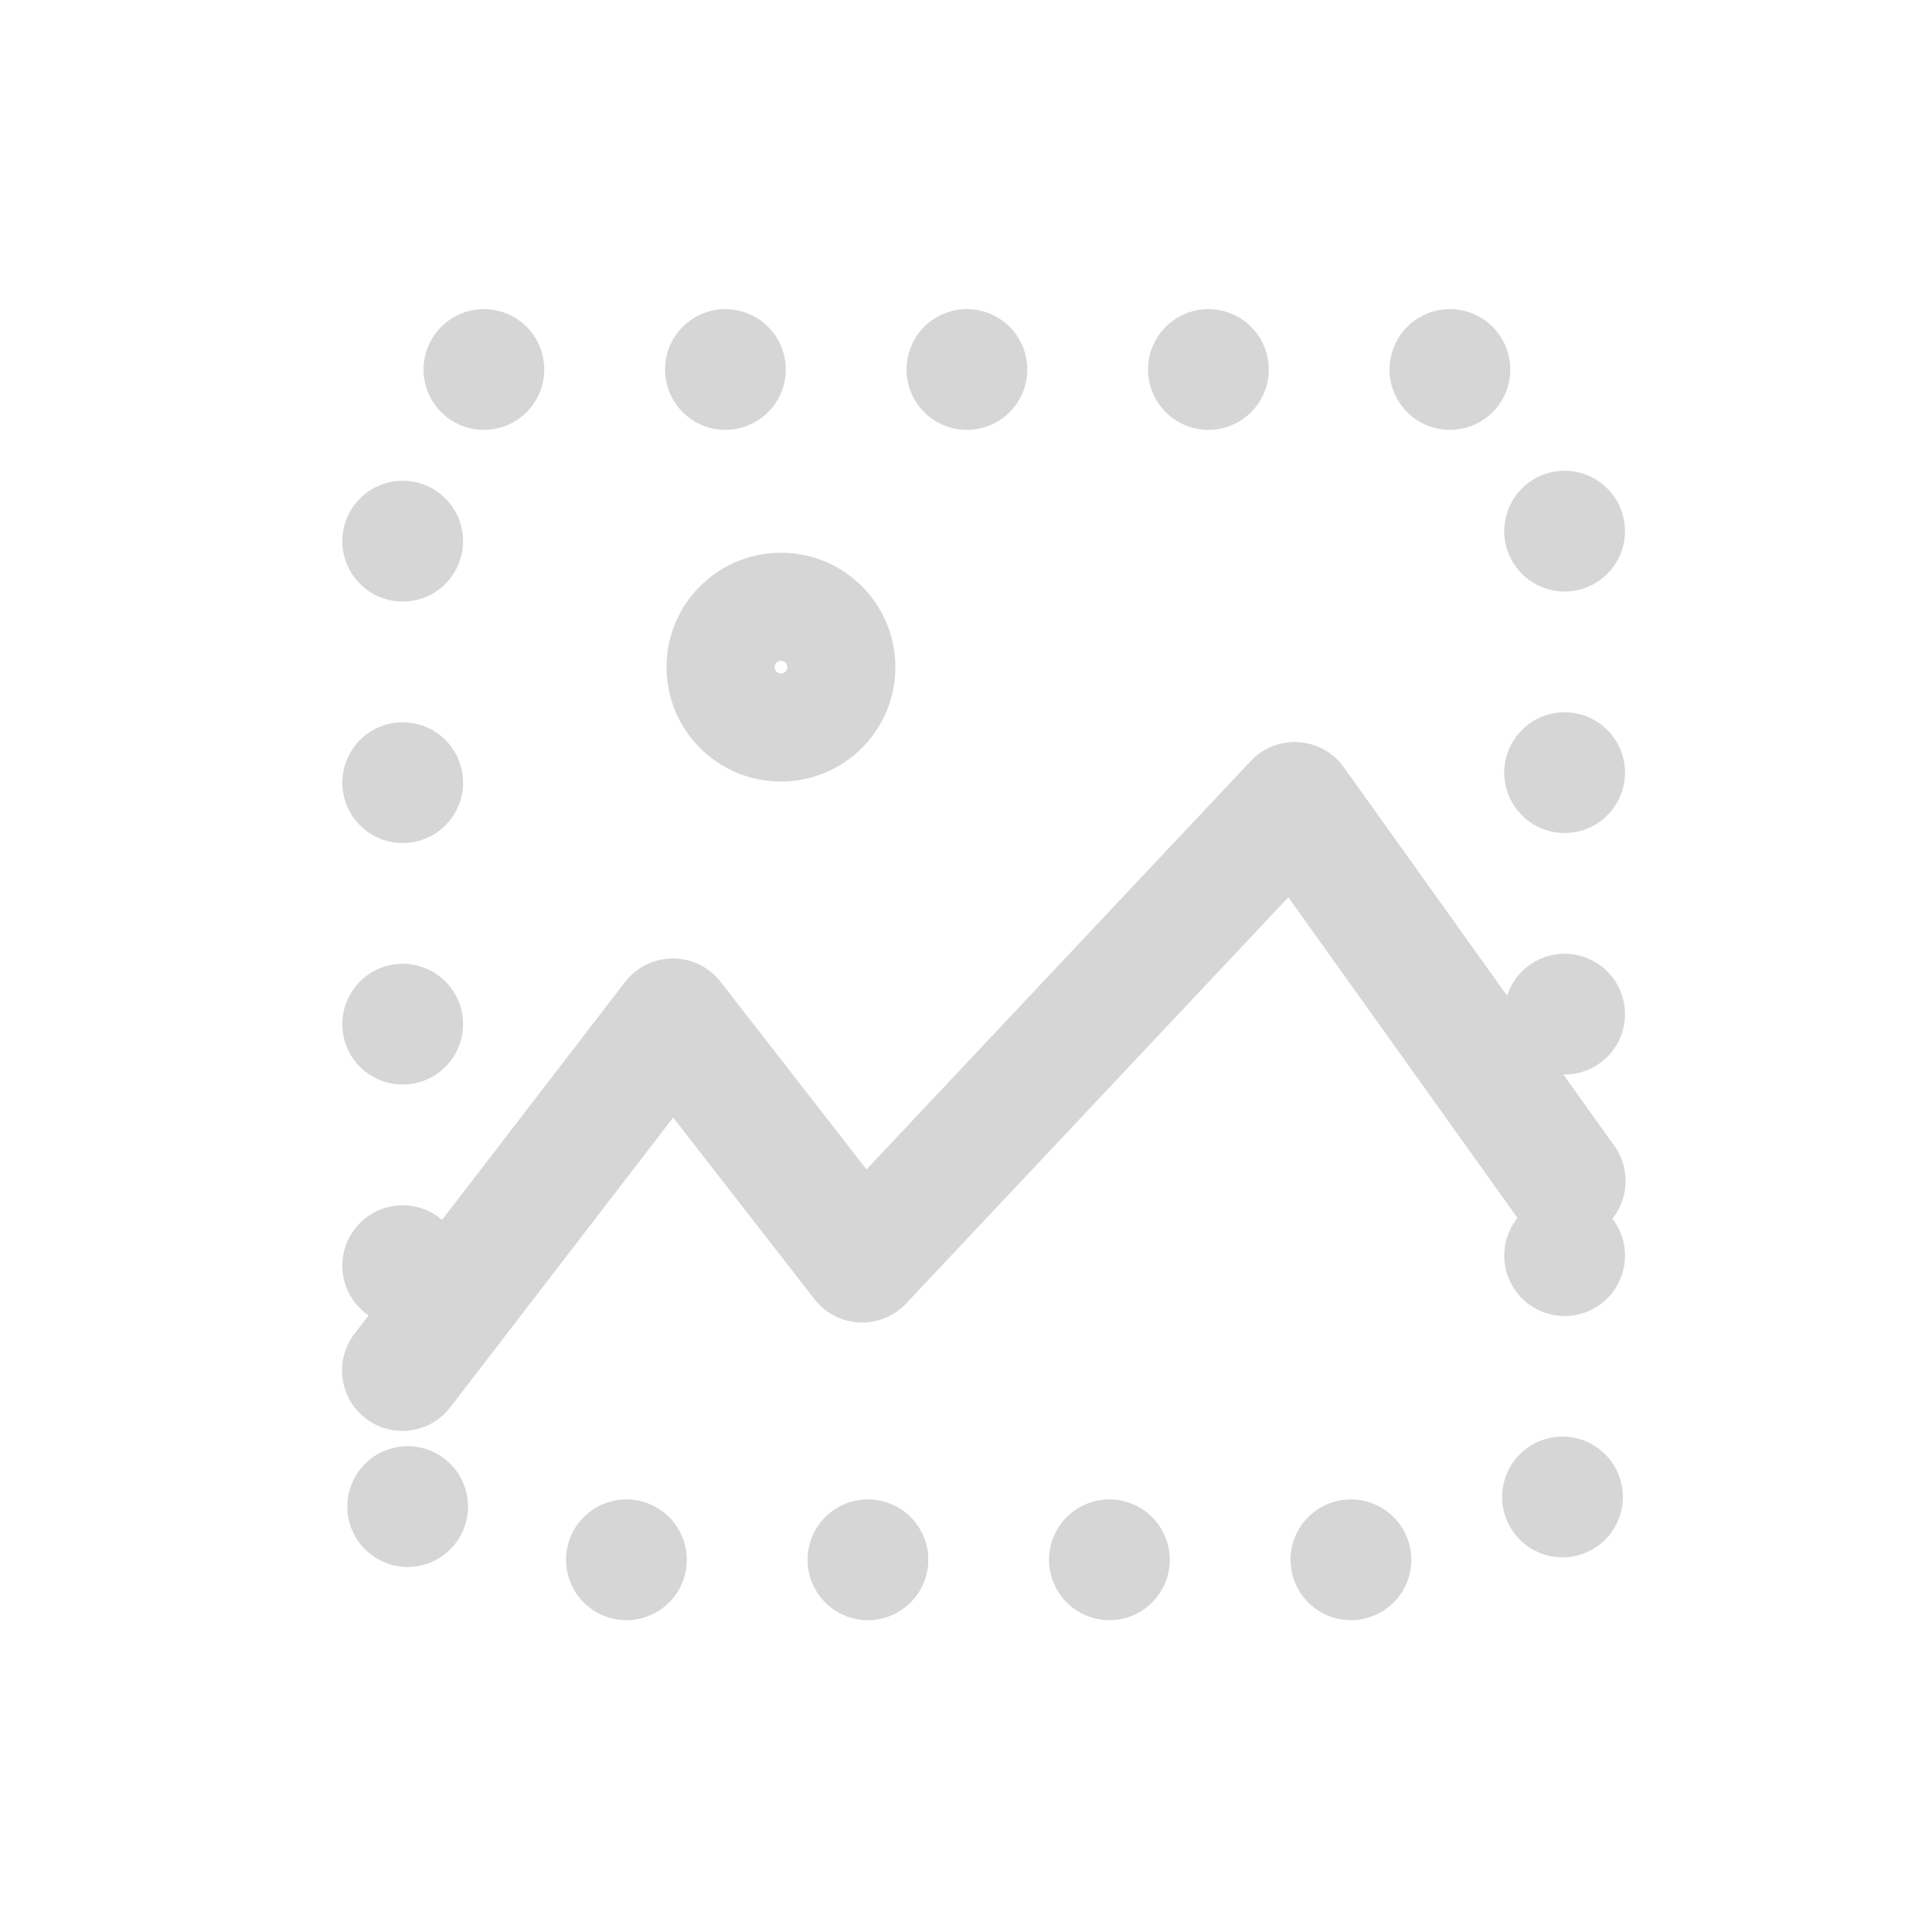
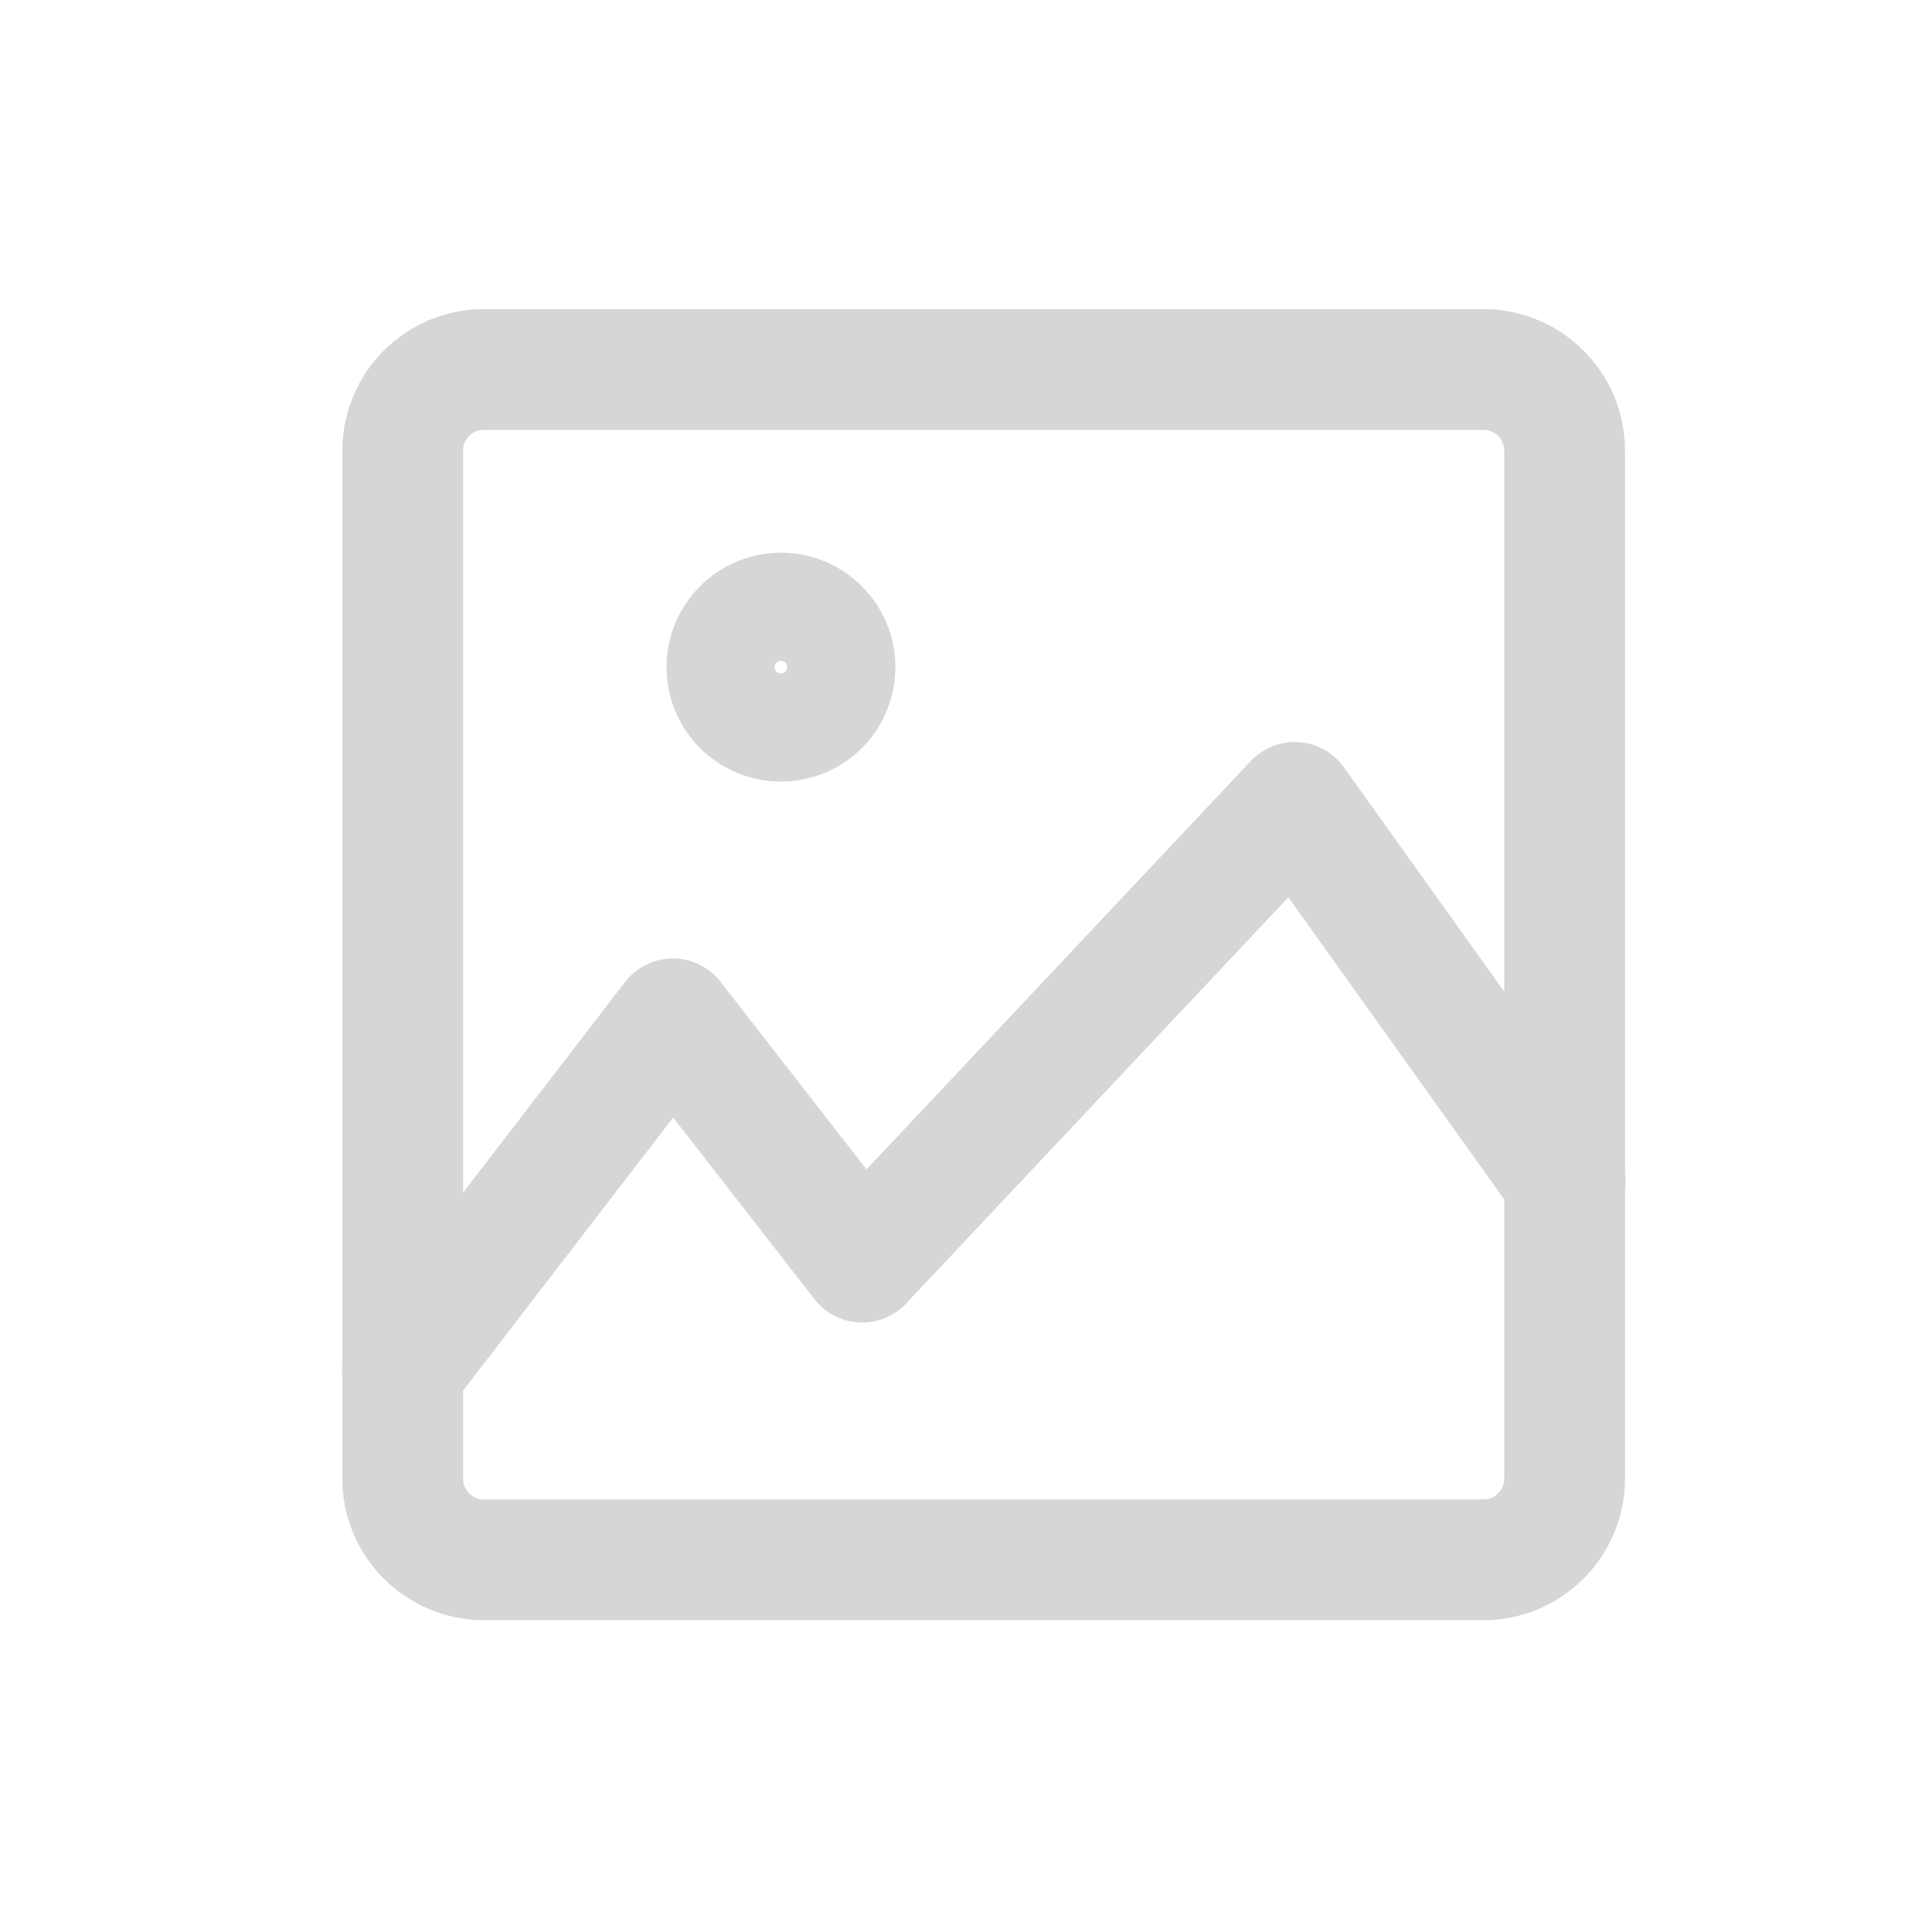
- <svg xmlns="http://www.w3.org/2000/svg" viewBox="0 0 64 64">
+ <svg xmlns="http://www.w3.org/2000/svg" id="_Слой_1" data-name="Слой 1" viewBox="0 0 64 64">
  <defs>
    <style>
-       .c, .d, .e {
+       .cls-1 {
        stroke: #d6d6d6;
        stroke-linecap: round;
        stroke-linejoin: round;
        stroke-width: 4px;
      }

-       .c, .d, .e, .f {
+       .cls-1, .cls-2 {
        fill: none;
-       }
- 
-       .d {
-         fill-rule: evenodd;
-       }
- 
-       .e {
-         stroke-dasharray: 0 8;
      }
    </style>
  </defs>
-   <g id="a" data-name="frame">
-     <rect class="f" width="64" height="64" />
+   <g id="a">
+     <rect class="cls-2" width="64" height="64" />
  </g>
-   <g id="b" data-name="Select">
-     <rect class="e" x="13.34" y="12.24" width="38.49" height="39.43" rx="2.69" ry="2.69" />
-     <polyline class="d" points="13.33 45.4 22.29 33.75 28.56 41.81 42.89 26.58 51.85 39.12" />
-     <circle class="c" cx="25.87" cy="22.1" r="1.79" />
+   <g id="b">
+     <rect class="cls-1" x="13.34" y="12.24" width="38.49" height="39.43" rx="2.69" ry="2.69" />
+     <polyline class="cls-1" points="13.33 45.4 22.29 33.75 28.56 41.81 42.89 26.58 51.85 39.12" />
+     <circle class="cls-1" cx="25.87" cy="22.1" r="1.79" />
  </g>
</svg>
